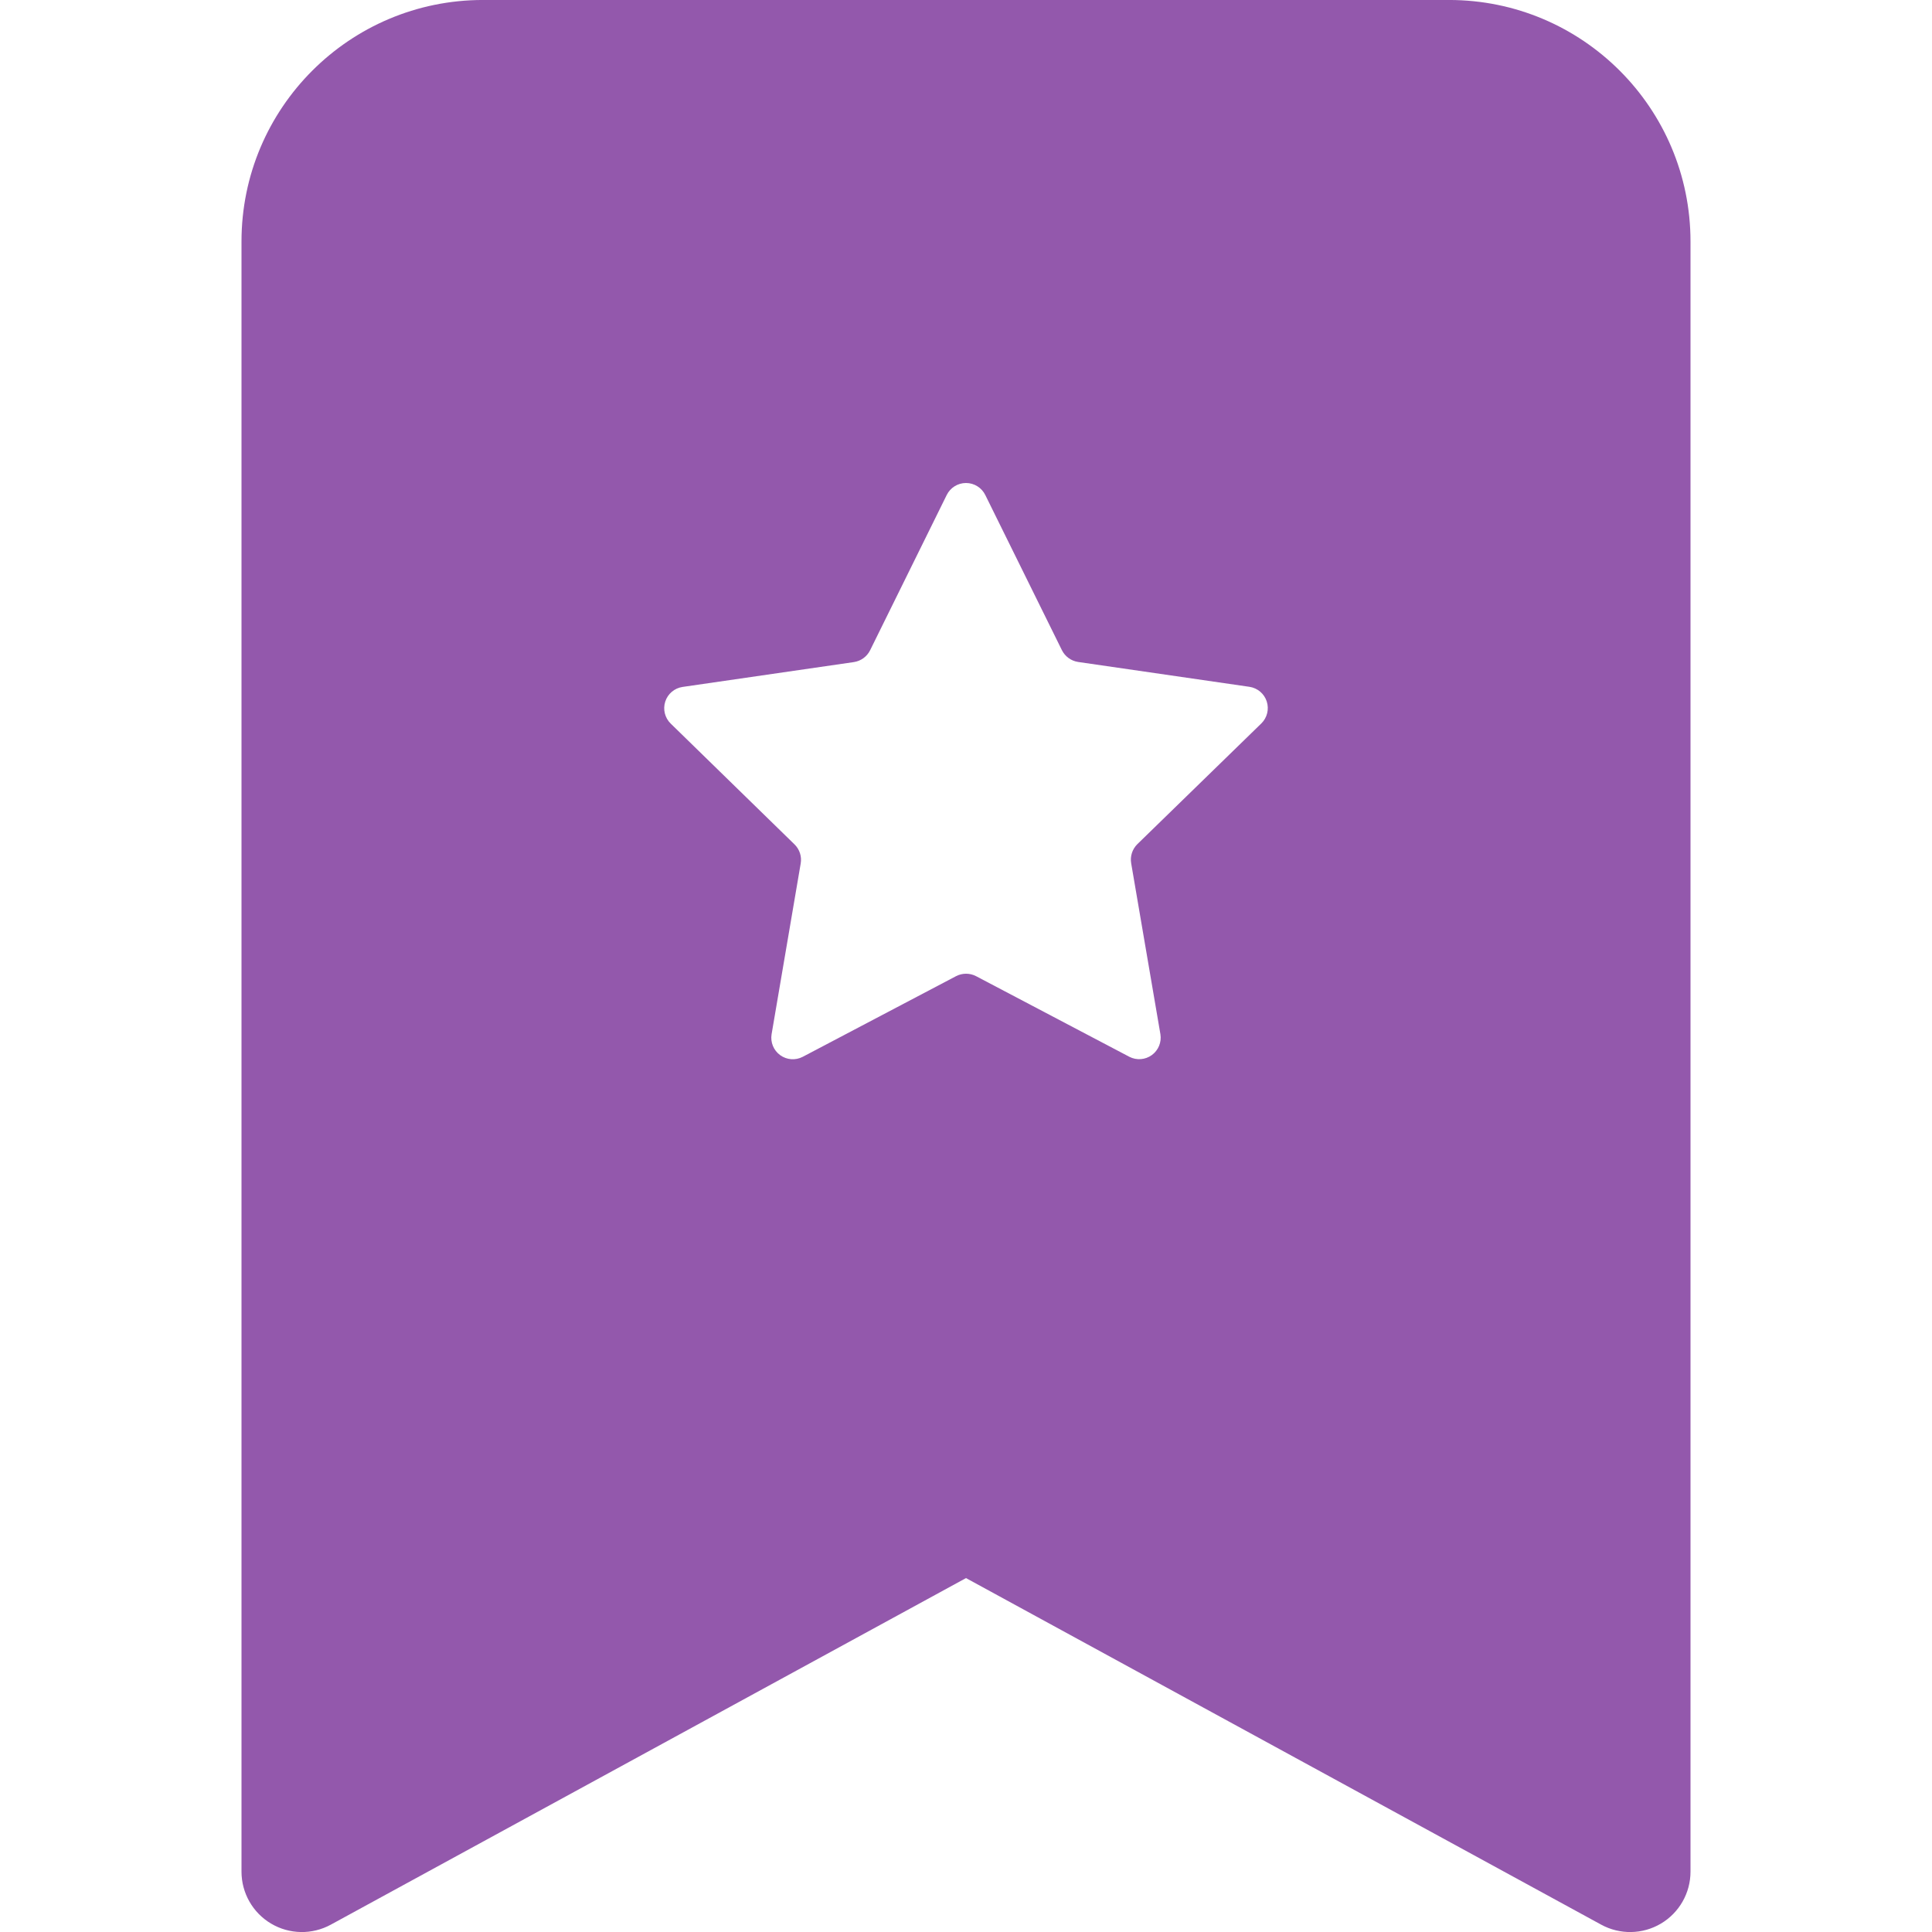
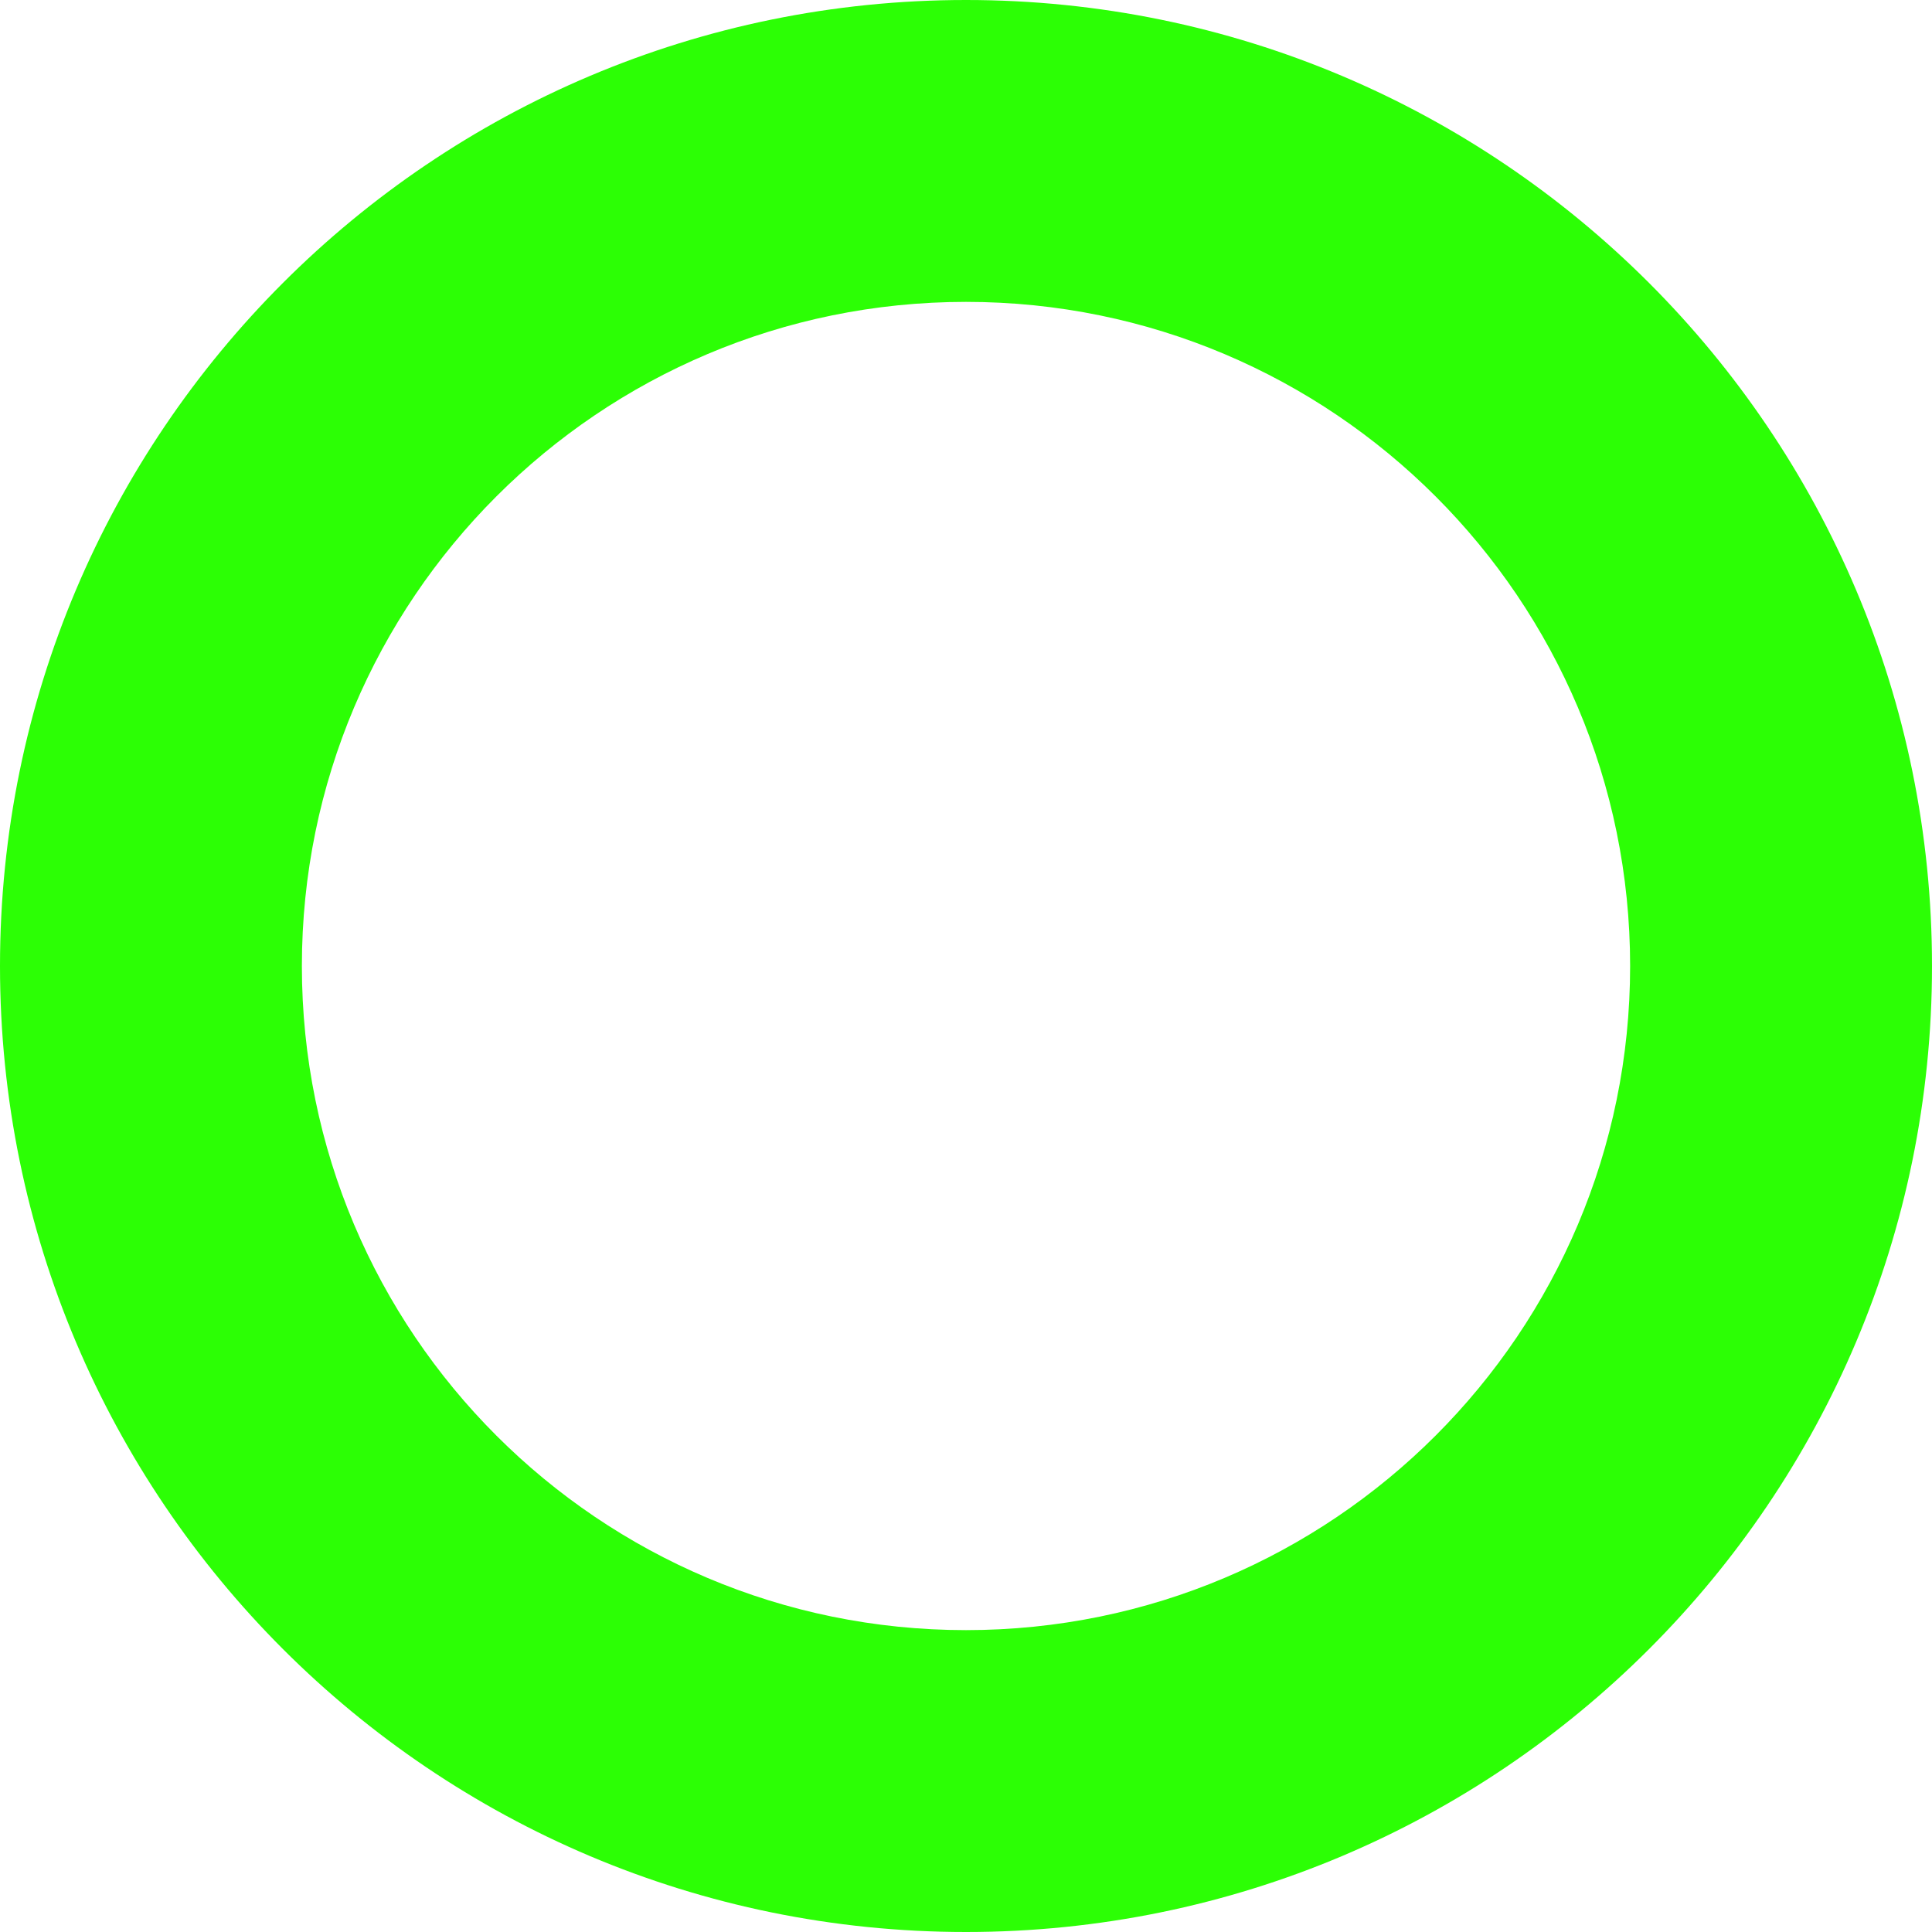
<svg xmlns="http://www.w3.org/2000/svg" width="16" height="16" fill="currentColor" class="bi bi-bookmark-star-fill" viewBox="0 0 16 16" version="1.1" id="svg1">
  <defs id="defs1" />
-   <path fill-rule="evenodd" d="M 2,15.5 V 2 A 2,2 0 0 1 4,-1.8291462e-4 h 8 A 2,2 0 0 1 14,2 V 15.5 a 0.5,0.5 0 0 1 -0.74,0.439 l -5.26,-2.87 -5.26,2.87 A 0.5,0.5 0 0 1 2,15.5 M 8.16,4.1 a 0.178,0.178 0 0 0 -0.32,0 l -0.634,1.285 a 0.18,0.18 0 0 1 -0.134,0.098 l -1.42,0.206 a 0.178,0.178 0 0 0 -0.098,0.303 l 1.026,1.001 c 0.042,0.041 0.061,0.1 0.051,0.158 l -0.241,1.414 a 0.178,0.178 0 0 0 0.258,0.187 l 1.27,-0.668 a 0.18,0.18 0 0 1 0.165,0 l 1.27,0.668 a 0.178,0.178 0 0 0 0.257,-0.187 l -0.242,-1.415 a 0.18,0.18 0 0 1 0.05,-0.158 l 1.028,-1.001 a 0.178,0.178 0 0 0 -0.098,-0.303 l -1.42,-0.206 a 0.18,0.18 0 0 1 -0.134,-0.098 z" id="path1" style="fill:#9358ac;fill-opacity:1;stroke:none" />
+   <path fill-rule="evenodd" d="M 26.93,16.679 V 3.179 a 2,2 0 0 1 2,-2 h 8 a 2,2 0 0 1 2,2 V 16.679 a 0.5,0.5 0 0 1 -0.74,0.439 l -5.26,-2.87 -5.26,2.87 a 0.5,0.5 0 0 1 -0.74,-0.439 m 6.16,-11.4 a 0.178,0.178 0 0 0 -0.32,0 l -0.634,1.285 a 0.18,0.18 0 0 1 -0.134,0.098 l -1.42,0.206 a 0.178,0.178 0 0 0 -0.098,0.303 l 1.026,1.001 c 0.042,0.041 0.061,0.1 0.051,0.158 l -0.241,1.414 a 0.178,0.178 0 0 0 0.258,0.187 l 1.27,-0.668 a 0.18,0.18 0 0 1 0.165,0 l 1.27,0.668 a 0.178,0.178 0 0 0 0.257,-0.187 l -0.242,-1.415 a 0.18,0.18 0 0 1 0.05,-0.158 l 1.028,-1.001 a 0.178,0.178 0 0 0 -0.098,-0.303 l -1.42,-0.206 a 0.18,0.18 0 0 1 -0.134,-0.098 z" id="path1" style="fill:#9358ac;fill-opacity:1;stroke:none" />
+   <path id="path2" style="fill:#2cff05;fill-opacity:1;stroke:none;stroke-width:1.08" d="M 8 0 A 8 8 0 0 0 0 8 A 8 8 0 0 0 8 16 A 8 8 0 0 0 16 8 A 8 8 0 0 0 8 0 z M 8 2.5 A 5.5 5.5 0 0 1 13.5 8 A 5.5 5.5 0 0 1 8 13.5 A 5.5 5.5 0 0 1 2.5 8 A 5.5 5.5 0 0 1 8 2.5 z " />
</svg>
